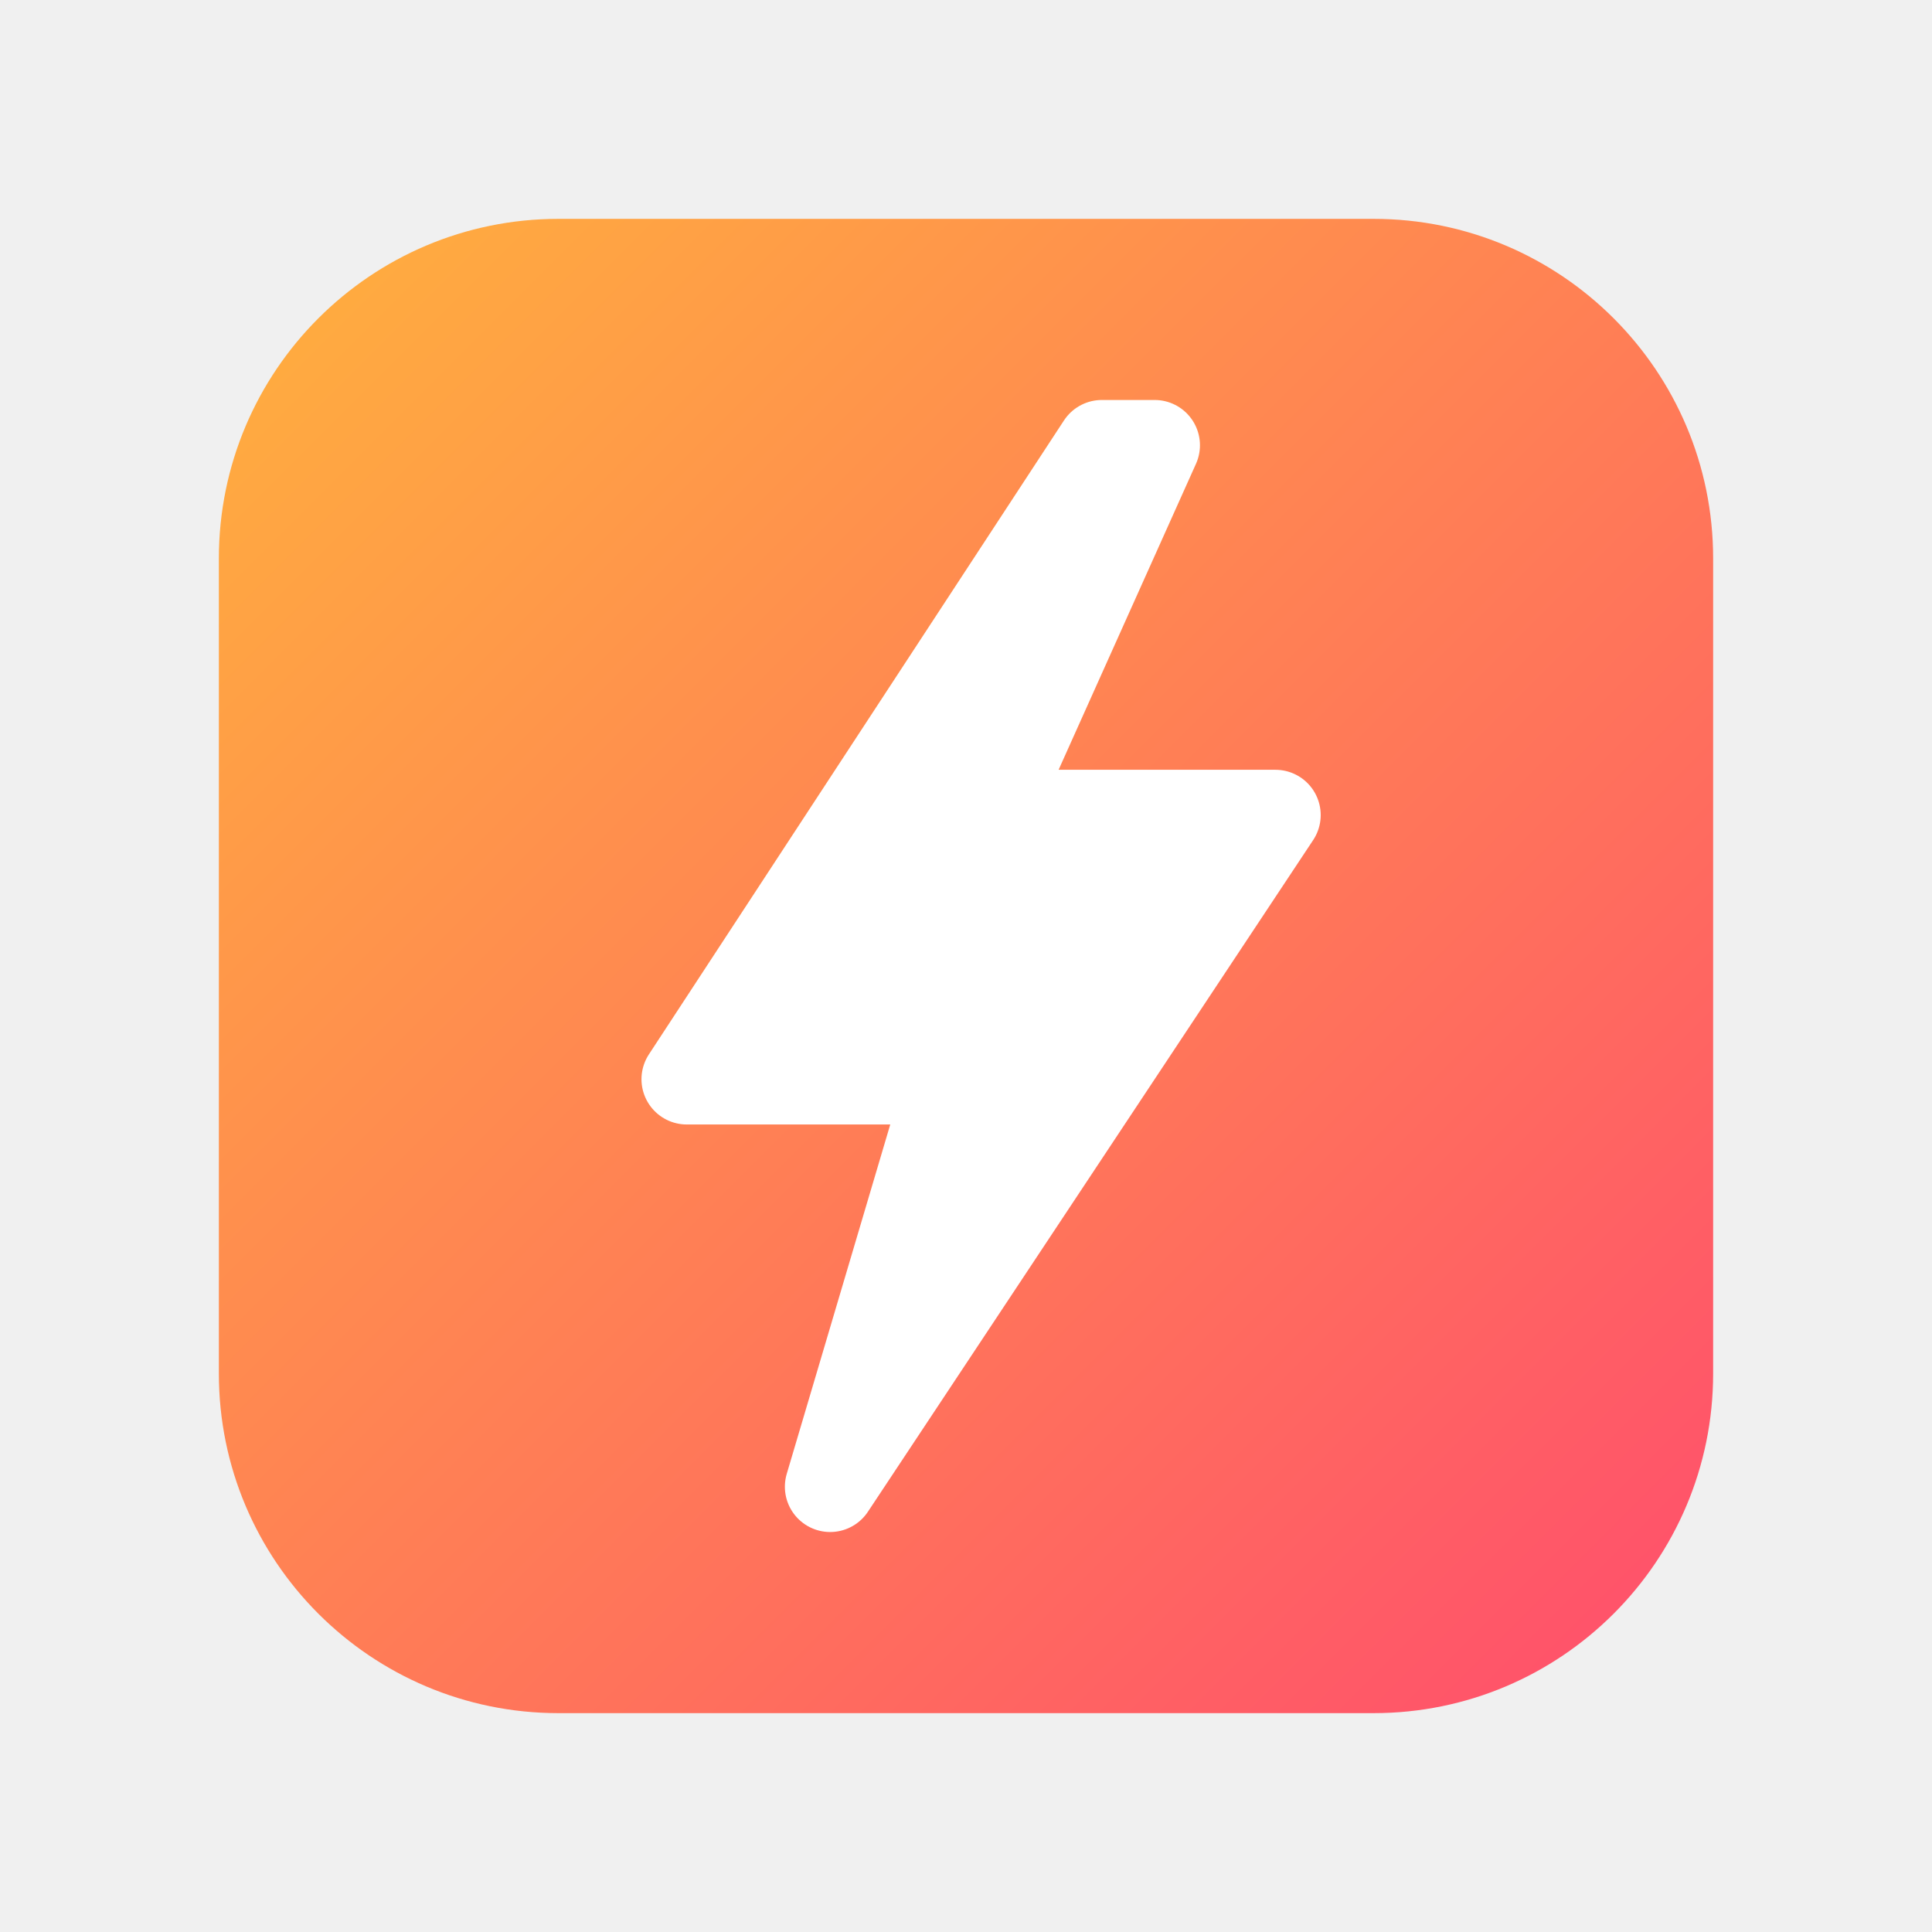
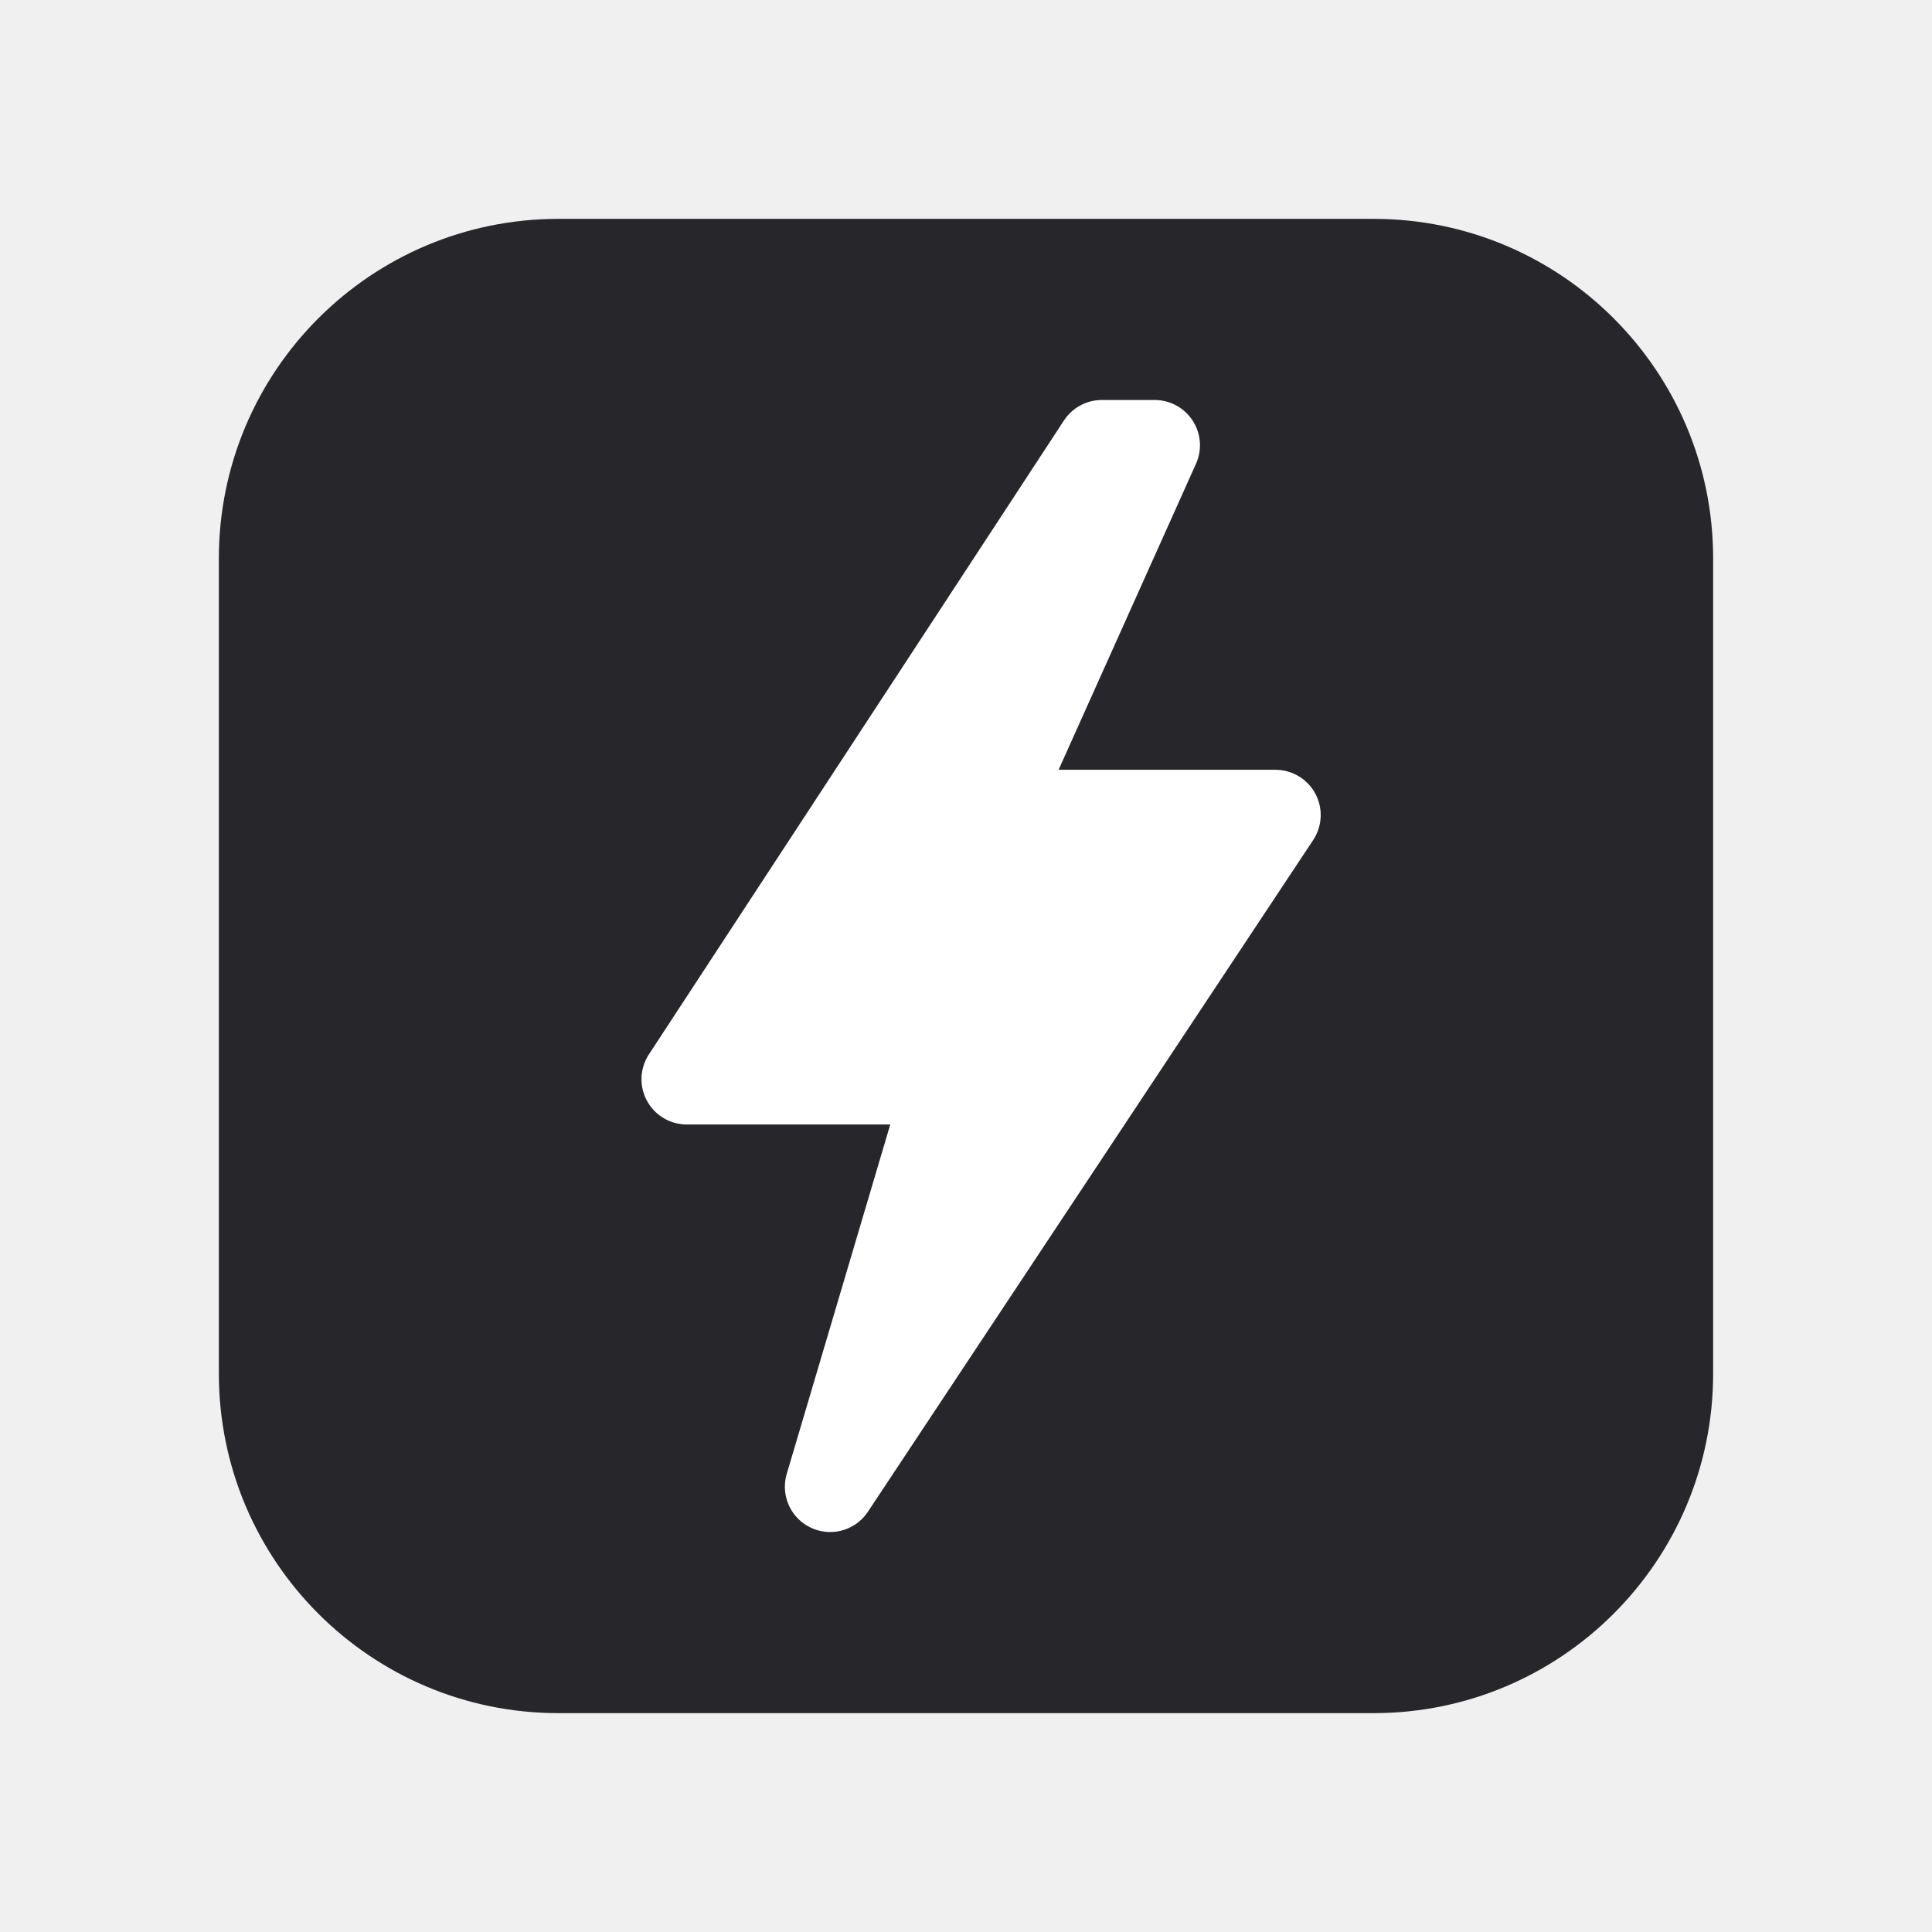
<svg xmlns="http://www.w3.org/2000/svg" width="512" height="512" viewBox="0 0 512 512">
-   <defs>
-     <linearGradient id="bg" x1="0" y1="0" x2="1" y2="1">
-       <stop offset="0" stop-color="#FFB13D" />
-       <stop offset="1" stop-color="#FF4D6D" />
-     </linearGradient>
-   </defs>
-   <rect x="58" y="58" width="396" height="396" rx="90" fill="url(#bg)" />
+   <rect x="58" y="58" width="396" height="396" rx="90" fill="#26262B" />
  <path d="M292 118 L182 286 H252 L220 394 L338 216 H262 L306 118 Z" fill="#FFFFFF" stroke="#FFFFFF" stroke-width="24" stroke-linejoin="round" />
</svg>
